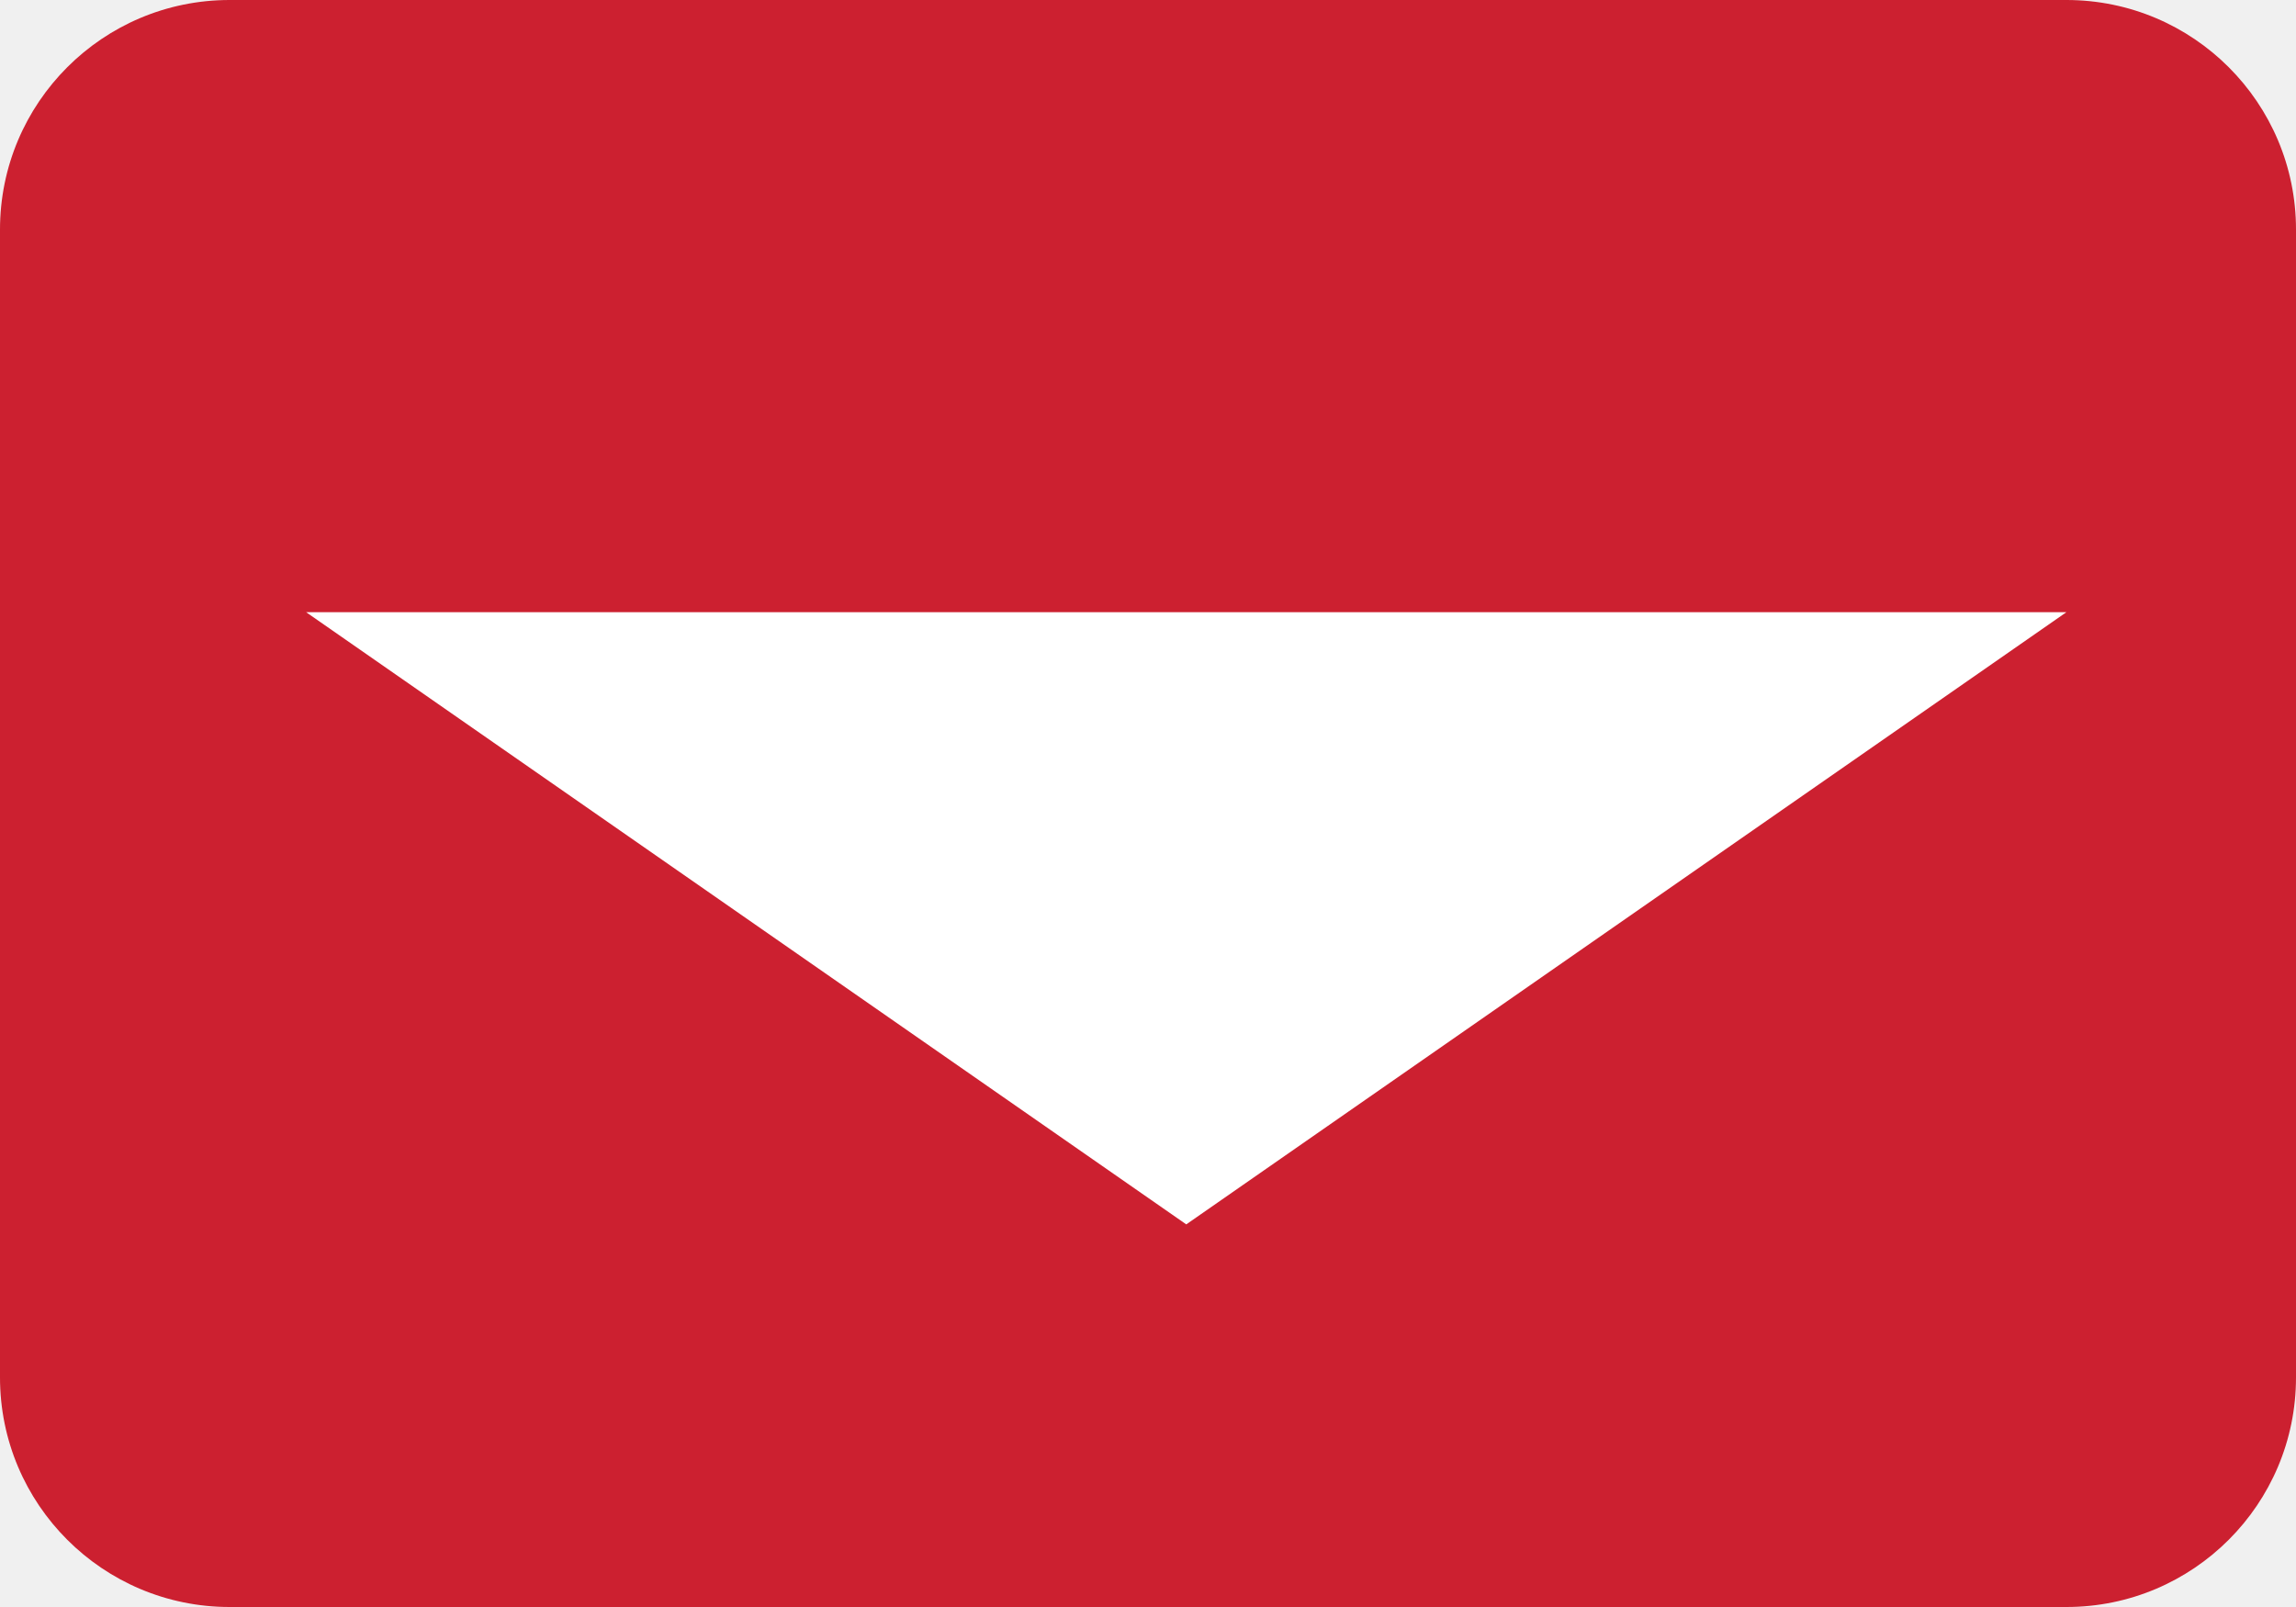
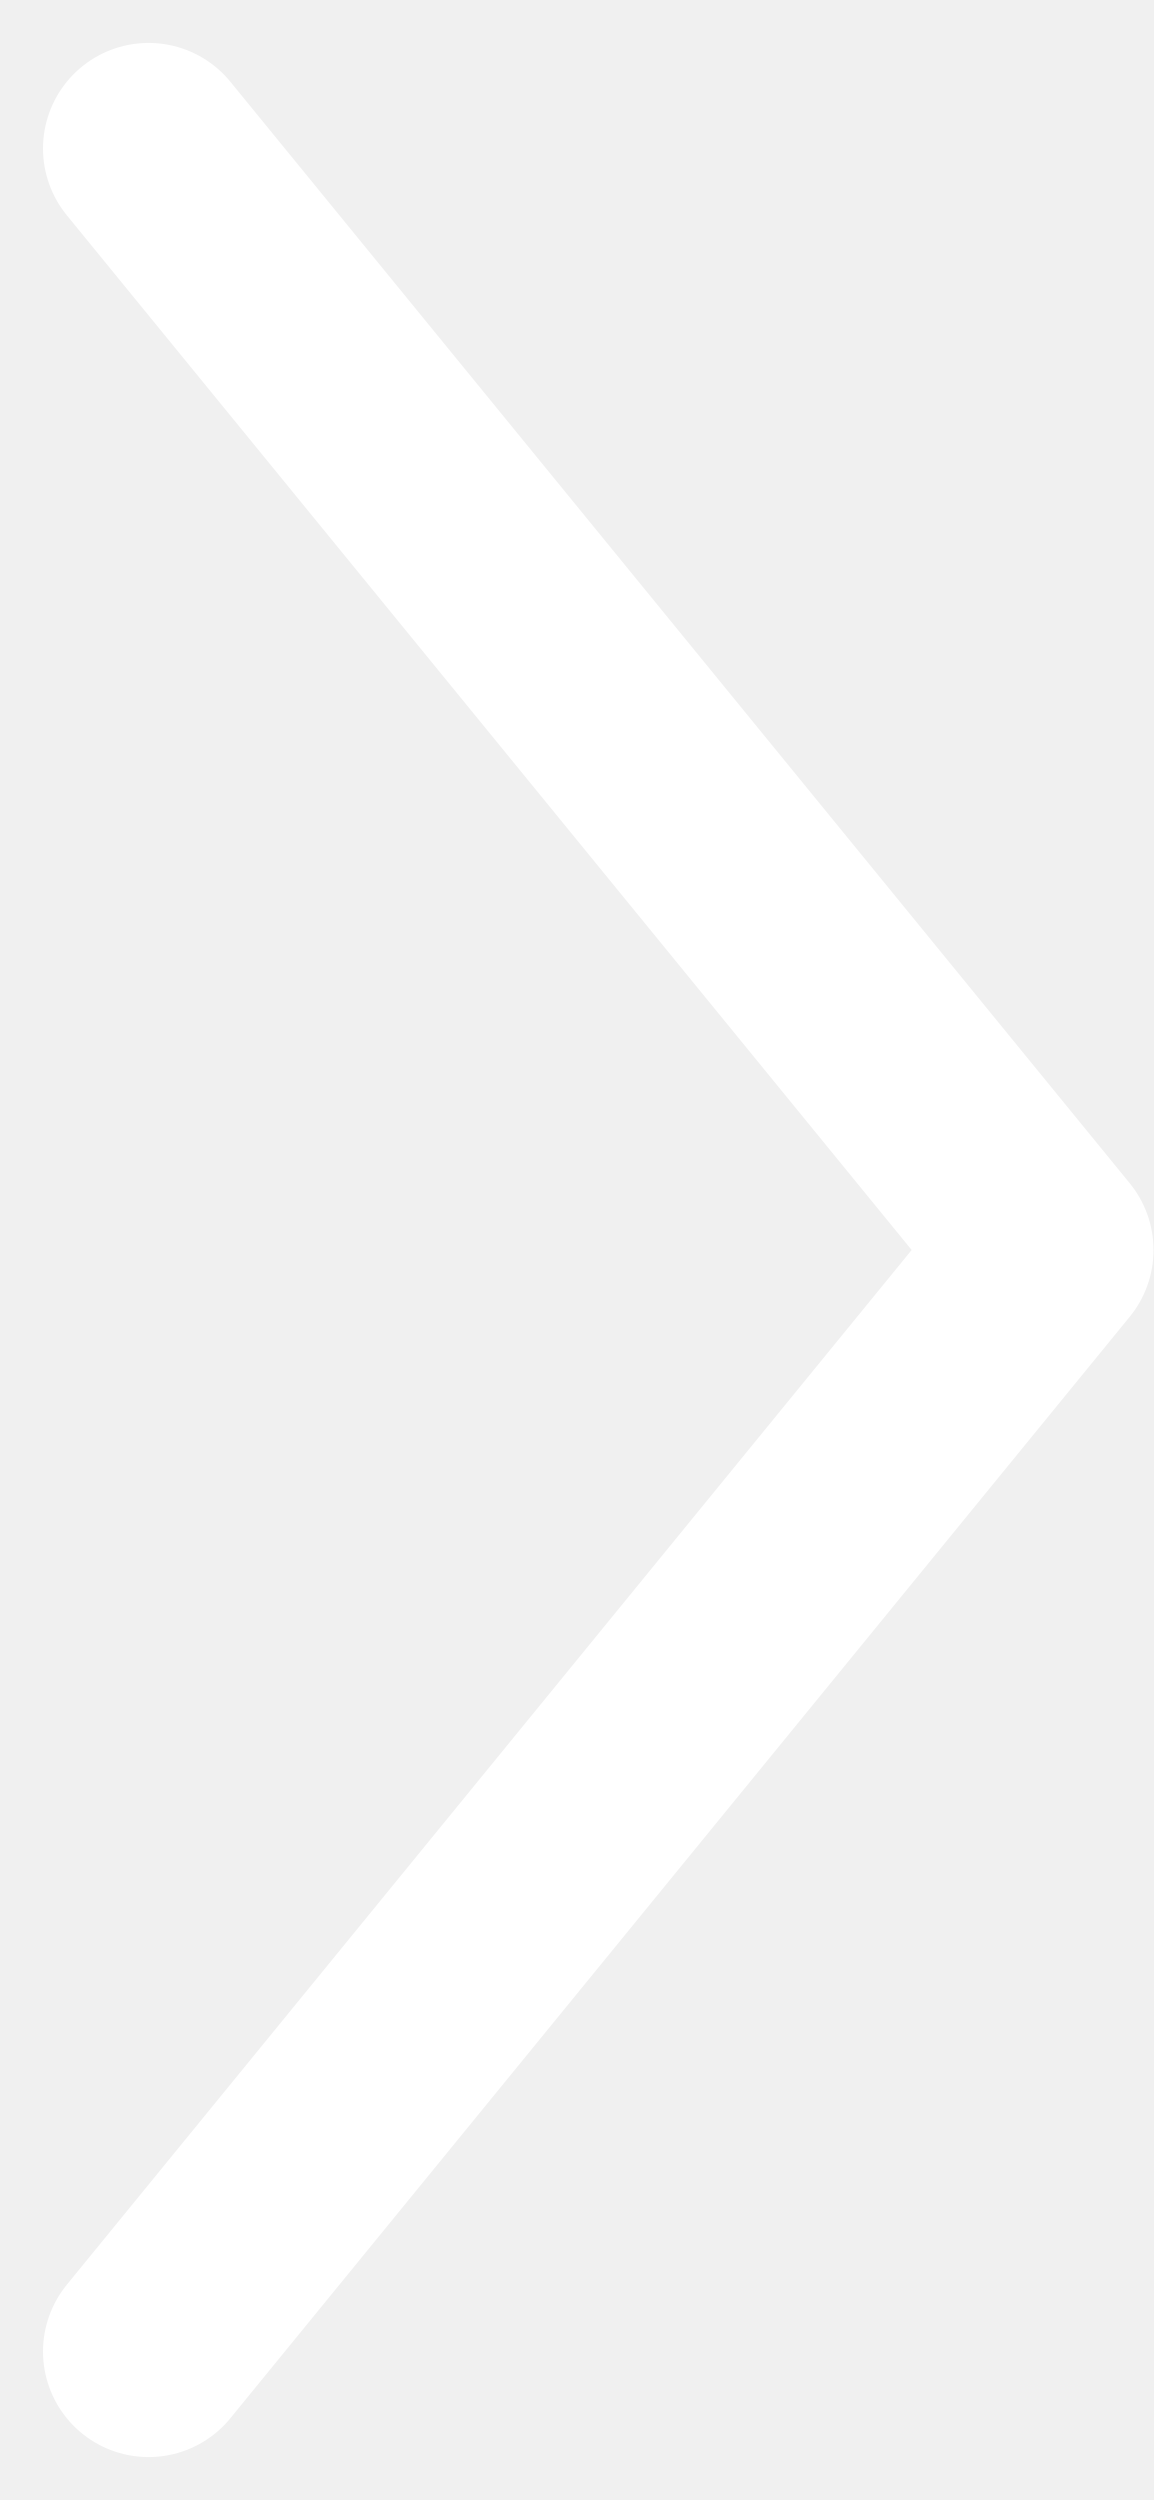
- <svg xmlns="http://www.w3.org/2000/svg" width="30" height="21" viewBox="0 0 30 21">
-   <g id="arrow" transform="translate(894 316)">
-     <rect id="Rectángulo_300" data-name="Rectángulo 300" width="30" height="21" rx="3" transform="translate(-894 -316)" fill="#cc2030" />
-     <path id="Polígono_12" data-name="Polígono 12" d="M11.5,0,23,8H0Z" transform="translate(-867 -300) rotate(180)" fill="#fff" />
-   </g>
+ <svg xmlns="http://www.w3.org/2000/svg" width="16.389" height="35.522" viewBox="0 0 16.389 35.522">
+   <path id="arrow" d="M-2381-61.18l12.779,15.651L-2381-29.878" transform="translate(2383.111 63.29)" fill="none" stroke="#fff" stroke-linecap="round" stroke-linejoin="round" stroke-width="3" />
</svg>
